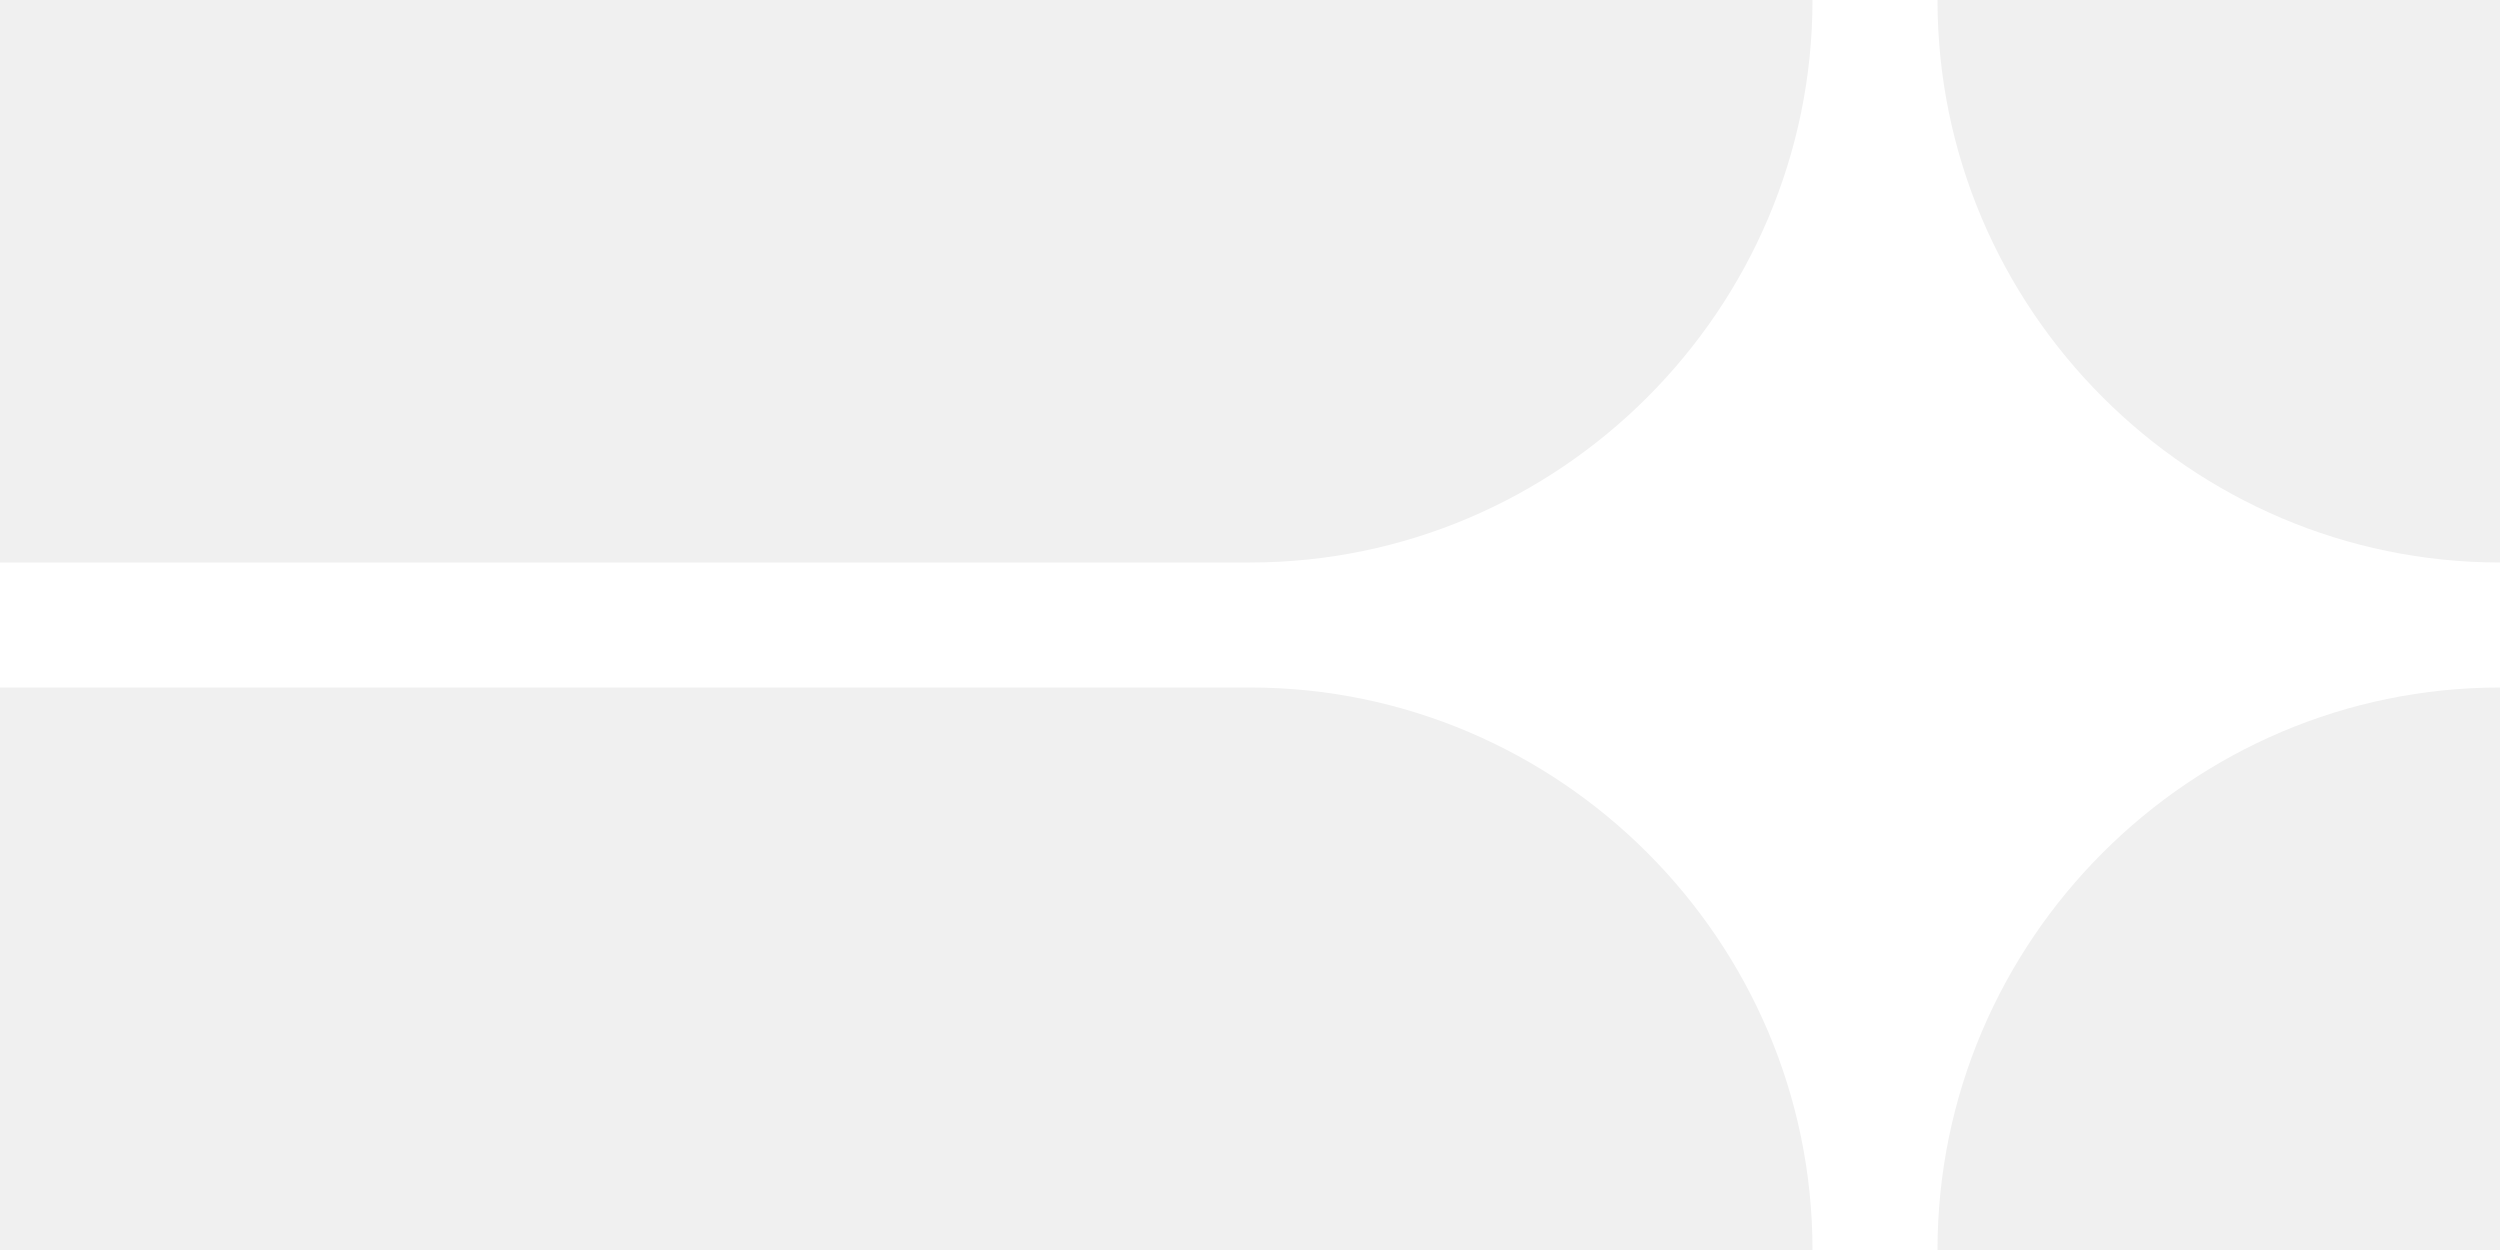
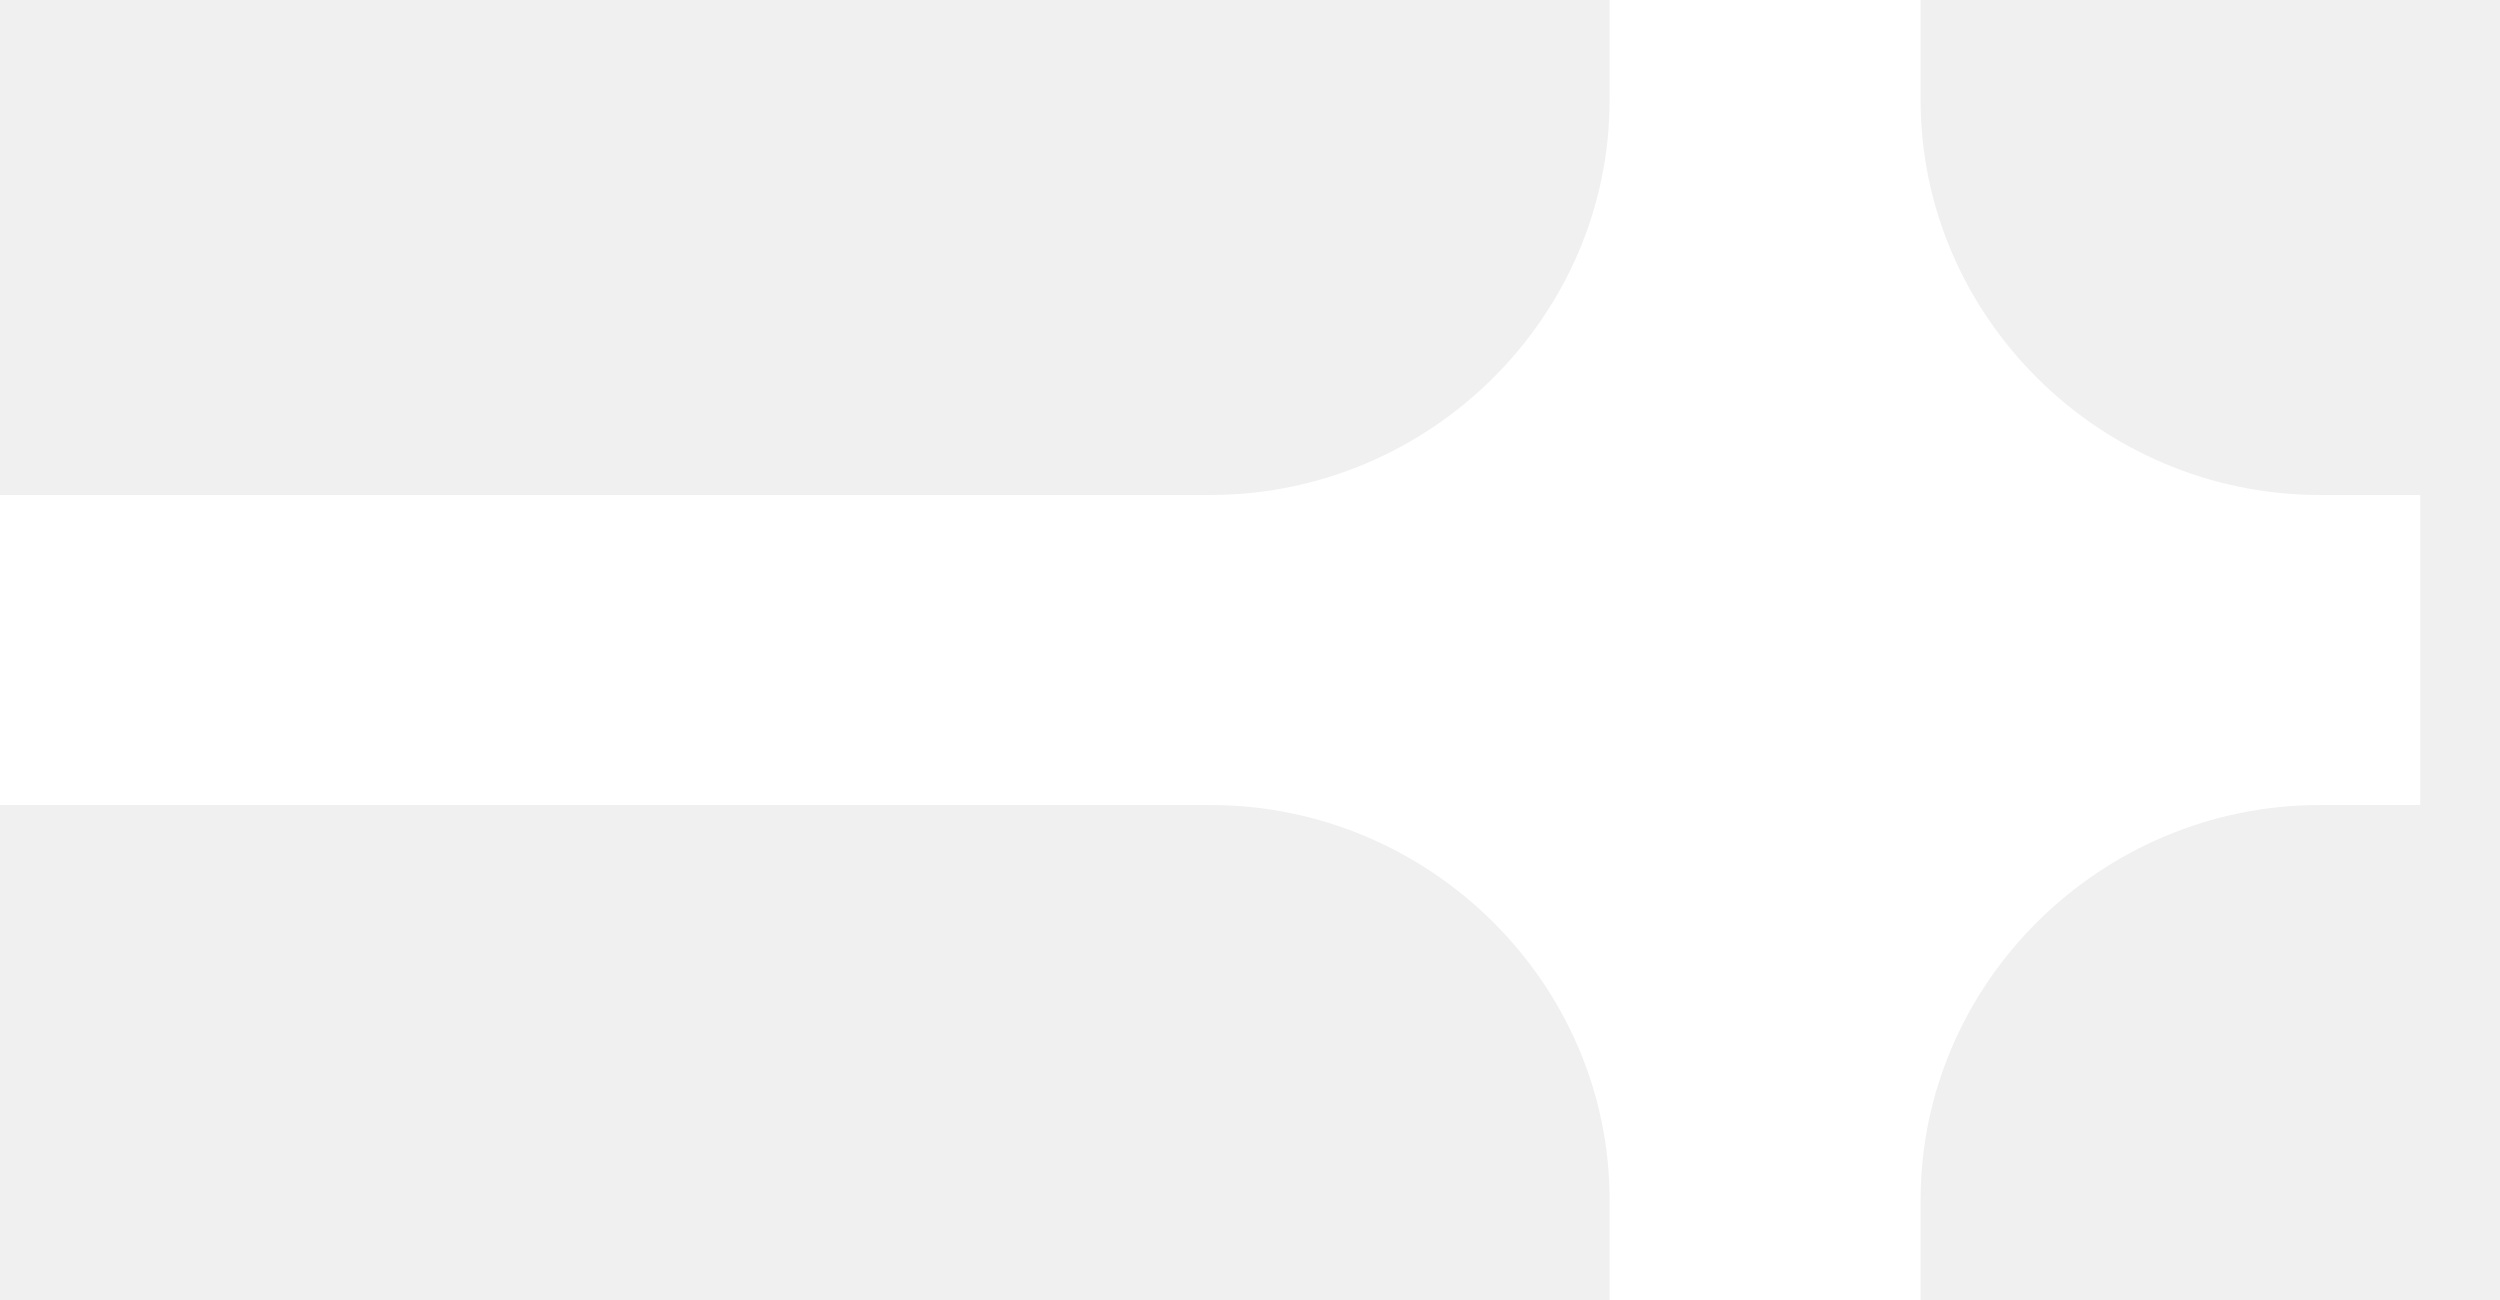
- <svg xmlns="http://www.w3.org/2000/svg" width="22" height="11" viewBox="0 0 22 11" fill="none">
-   <path fill-rule="evenodd" clip-rule="evenodd" d="M11 6.05L0 6.05V4.95L11 4.95C13.723 4.95 15.95 2.723 15.95 0H17.05C17.05 2.723 19.277 4.95 22 4.95V6.05C19.277 6.05 17.05 8.277 17.05 11H15.95C15.95 8.277 13.723 6.05 11 6.05Z" fill="white" />
+ <svg xmlns="http://www.w3.org/2000/svg" width="25" height="13" viewBox="0 0 25 13" fill="none">
+   <path d="M0.5 7.05L0.5 7.55L1 7.55L12.101 7.55C14.577 7.55 16.596 9.558 16.596 12L16.596 12.5L17.096 12.5L18.206 12.5L18.706 12.5L18.706 12C18.706 9.558 20.726 7.55 23.202 7.55L23.702 7.55L23.702 7.05L23.702 5.95L23.702 5.45L23.202 5.45C20.726 5.45 18.706 3.442 18.706 1L18.706 0.5L18.206 0.5L17.096 0.5L16.596 0.5L16.596 1C16.596 3.442 14.577 5.45 12.101 5.45L1 5.45L0.5 5.45L0.5 5.95L0.5 7.05Z" fill="white" stroke="white" />
</svg>
